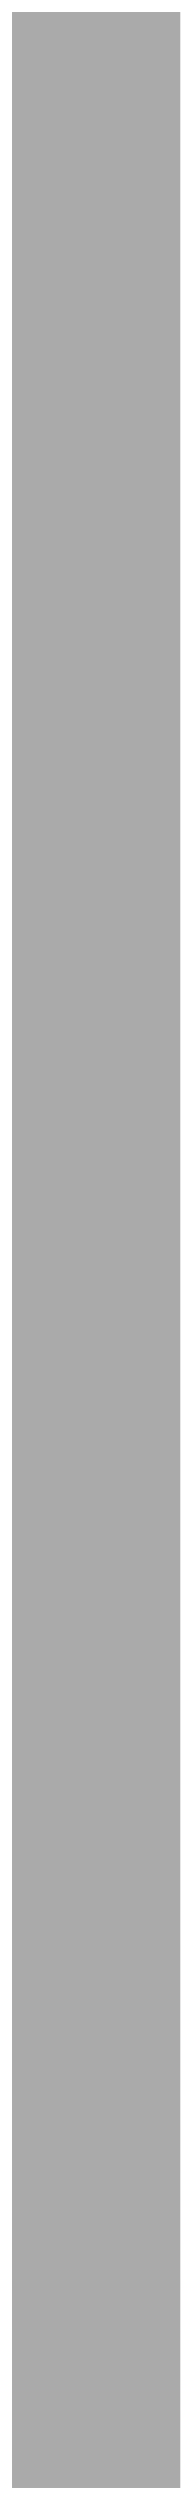
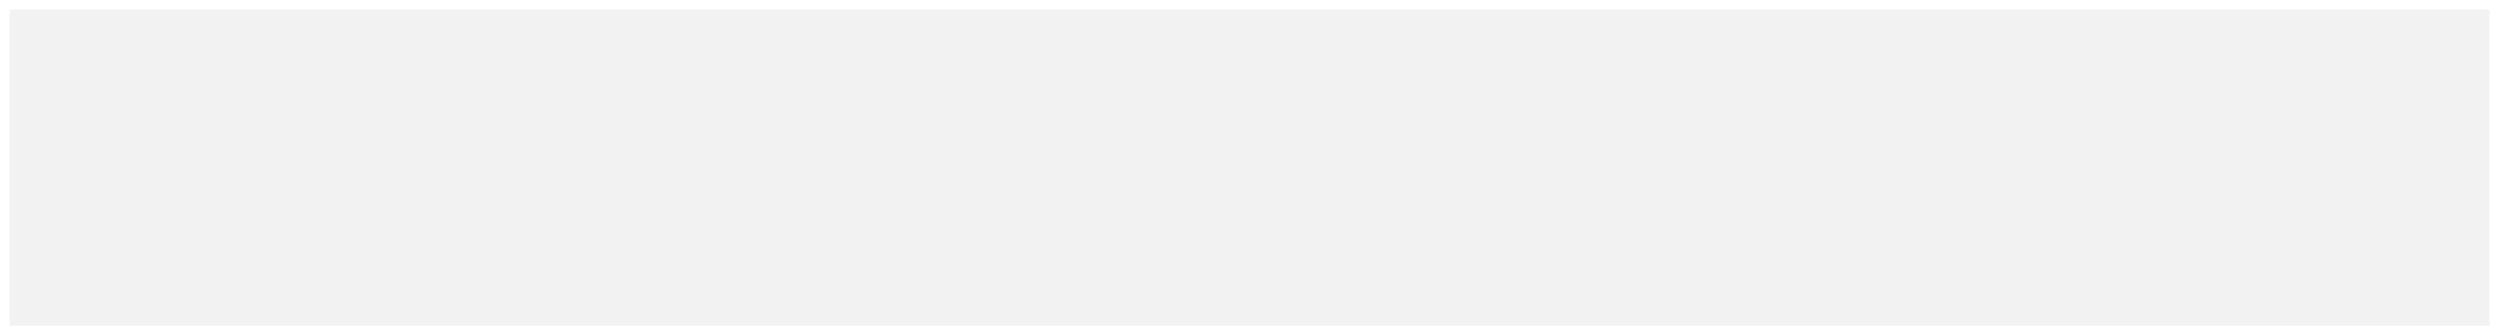
- <svg xmlns="http://www.w3.org/2000/svg" version="1.1" width="16px" height="208px">
-   <g transform="matrix(1 0 0 1 -1626 -52 )">
-     <path d="M 1627 53  L 1641 53  L 1641 259  L 1627 259  L 1627 53  Z " fill-rule="nonzero" fill="#aaaaaa" stroke="none" />
+ <svg xmlns="http://www.w3.org/2000/svg" version="1.1" width="261px" height="35px">
+   <g transform="matrix(1 0 0 1 -1657 -314 )">
+     <path d="M 1658 315  L 1917 315  L 1917 348  L 1658 348  L 1658 315  Z " fill-rule="nonzero" fill="#f2f2f2" stroke="none" />
  </g>
</svg>
